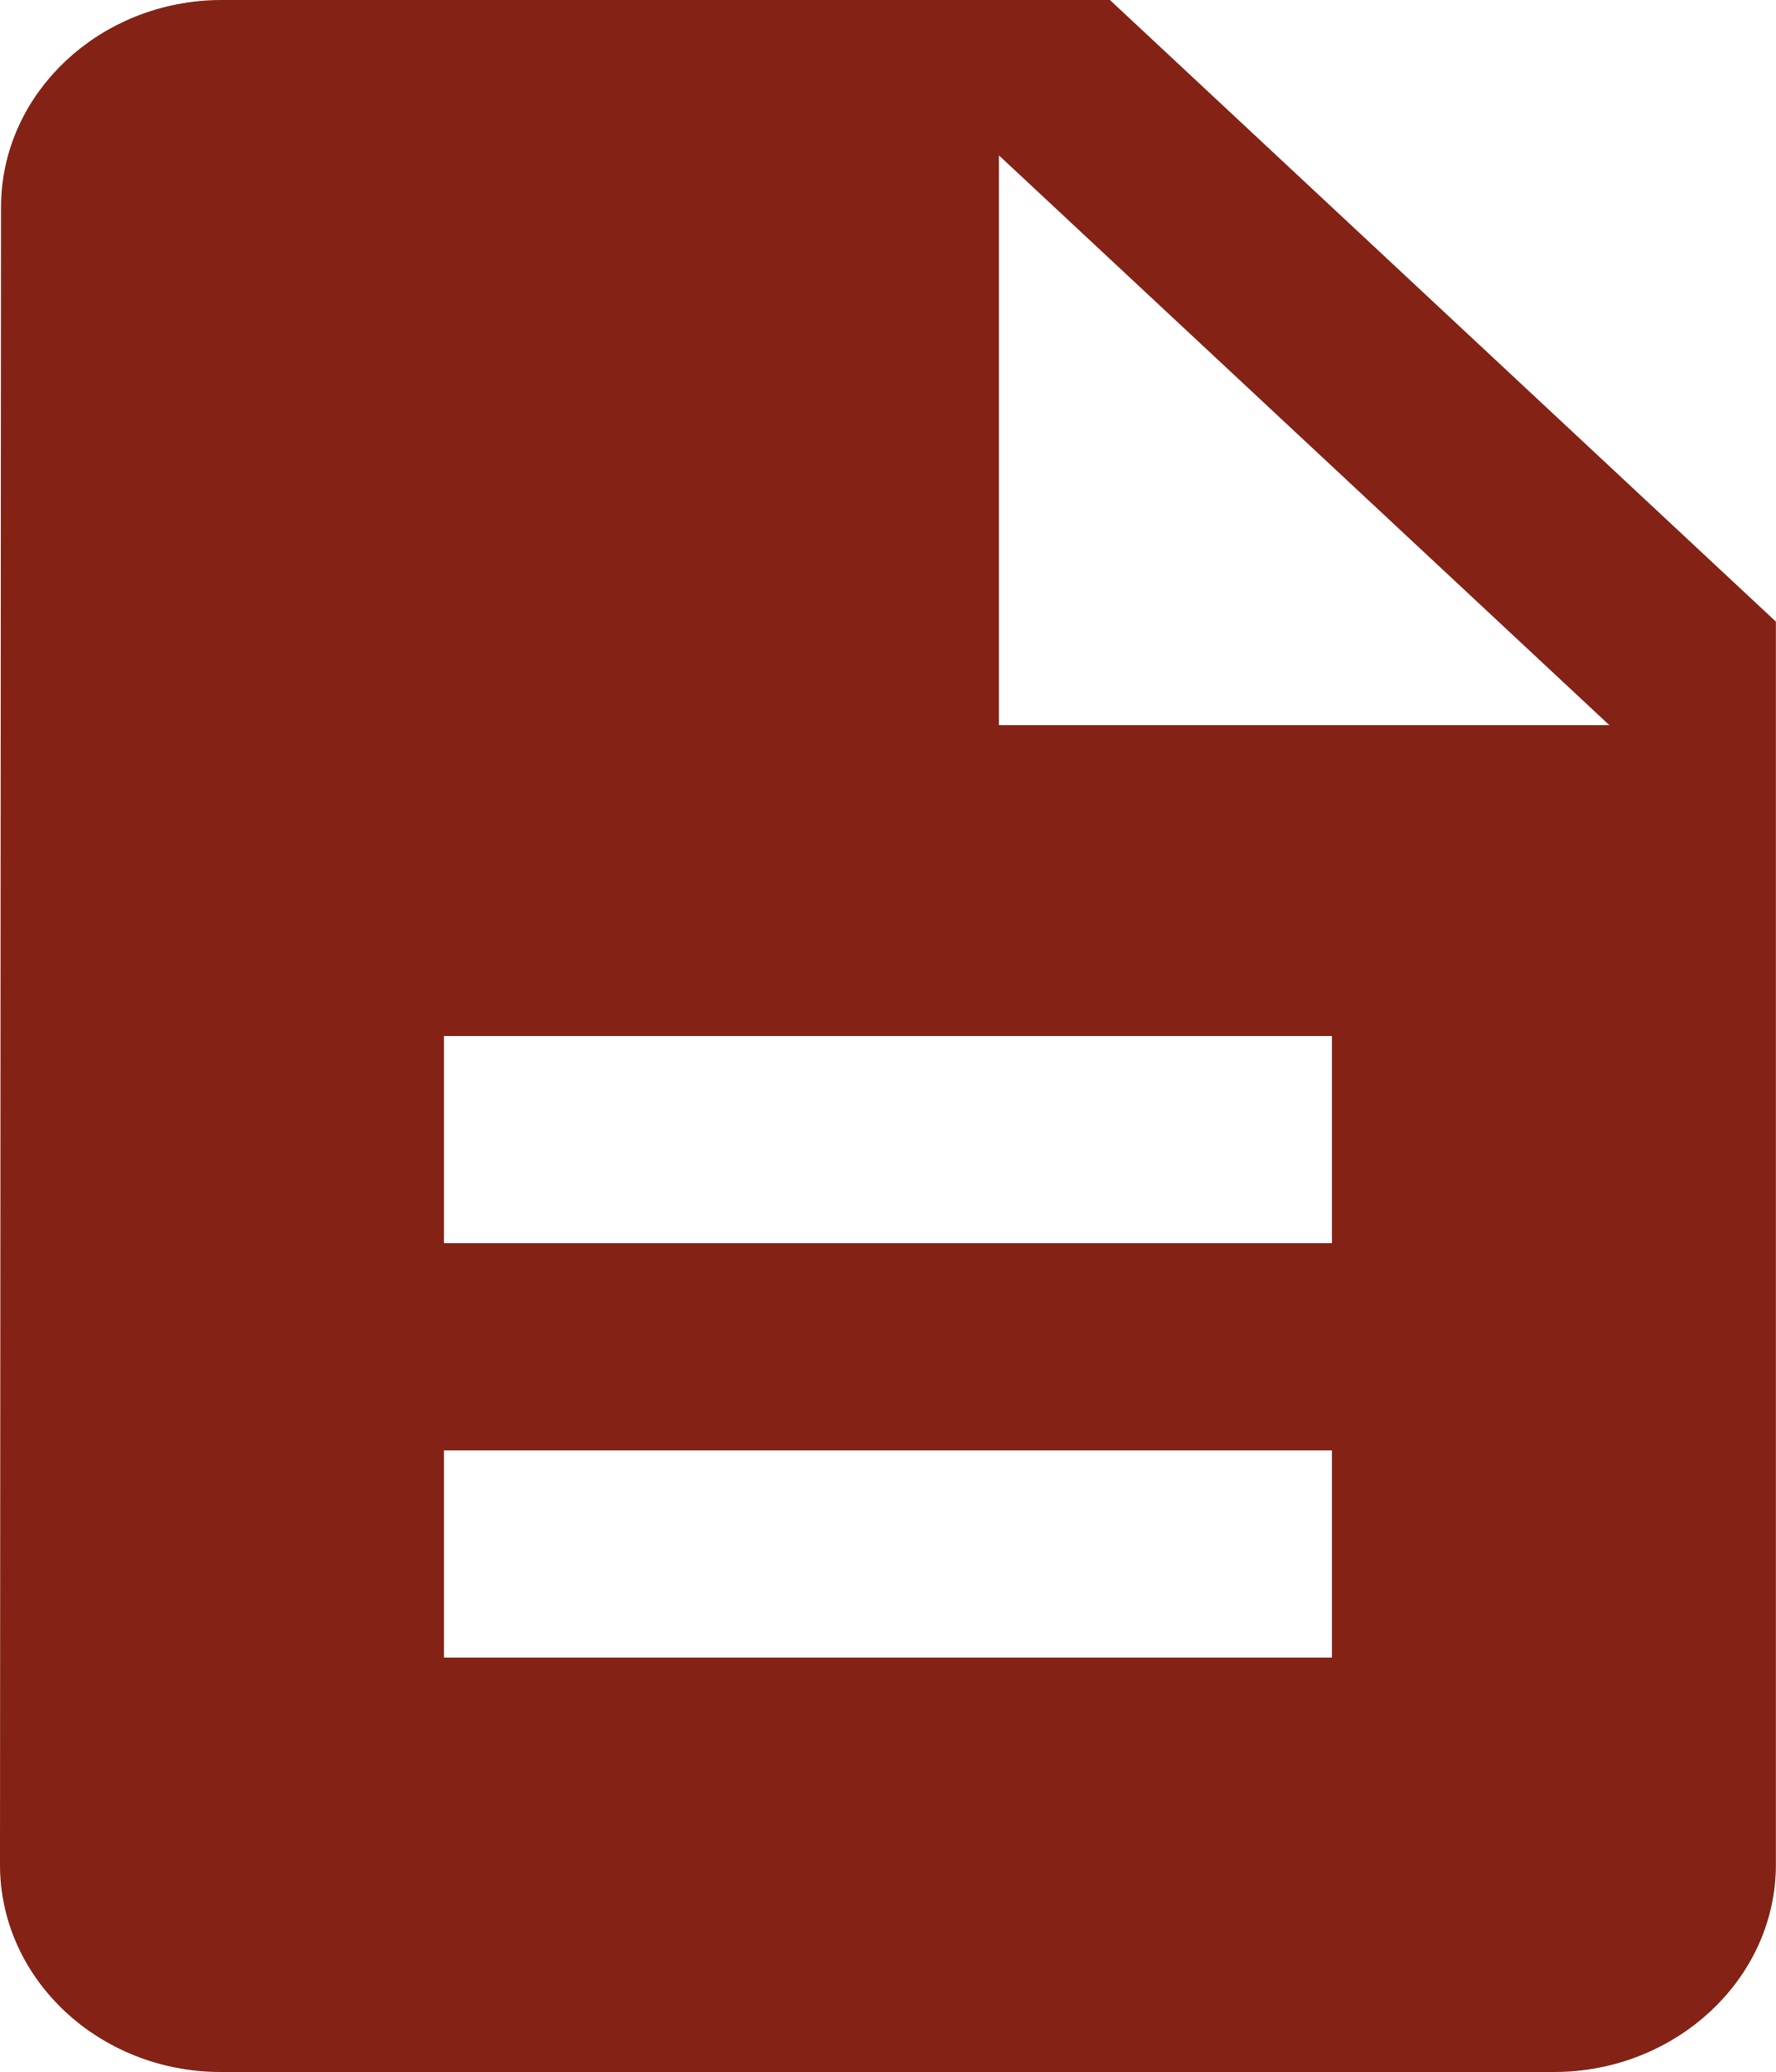
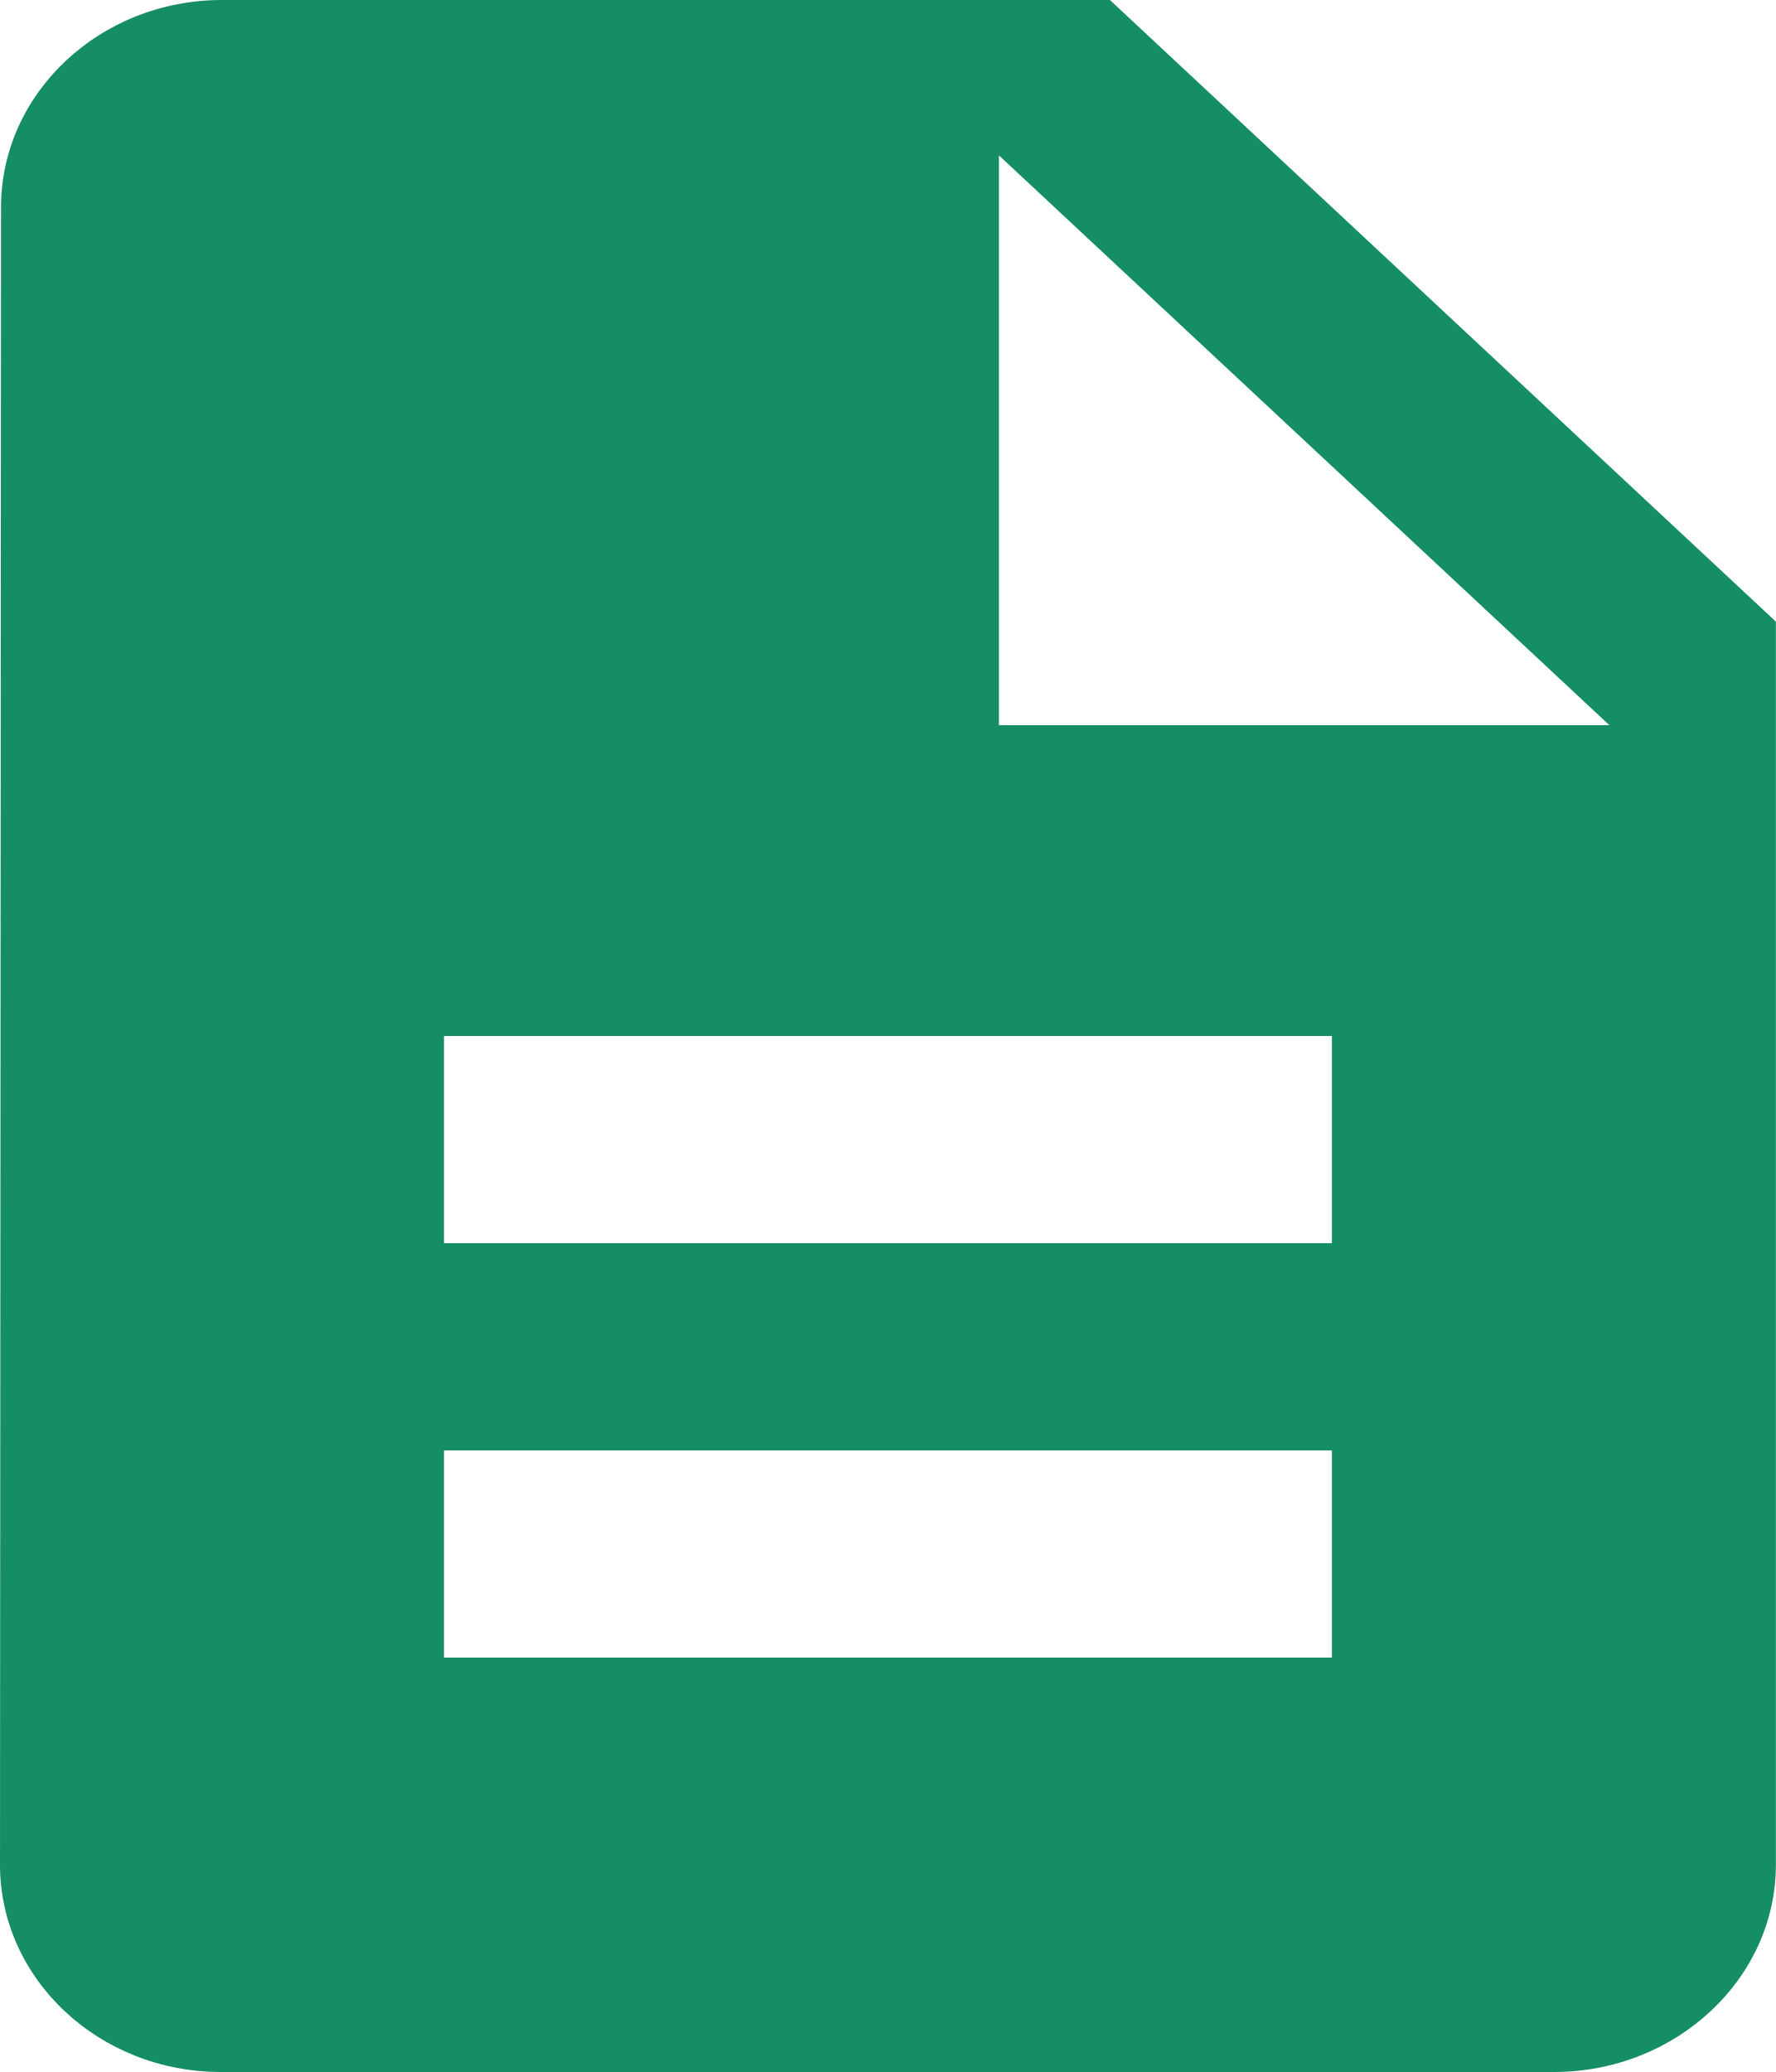
<svg xmlns="http://www.w3.org/2000/svg" width="12px" height="14px" viewBox="0 0 12 14" version="1.1">
  <g id="TOC-Page" stroke="none" stroke-width="1" fill="none" fill-rule="evenodd">
-     <g id="TOC" transform="translate(-153, -310)" fill="#832215">
+     <g id="TOC" transform="translate(-153, -310)" fill="#168e64">
      <path d="M160.5,310 L154.5,310 C153.675,310 153.007,310.63 153.007,311.4 L153,322.6 C153,323.37 153.667,324 154.493,324 L163.5,324 C164.325,324 165,323.37 165,322.6 L165,314.2 L160.5,310 L160.5,310 Z M162,321.2 L156,321.2 L156,319.8 L162,319.8 L162,321.2 L162,321.2 Z M162,318.4 L156,318.4 L156,317 L162,317 L162,318.4 L162,318.4 Z M159.75,314.9 L159.75,311.05 L163.875,314.9 L159.75,314.9 L159.75,314.9 Z" id="Doc" />
    </g>
  </g>
</svg>
